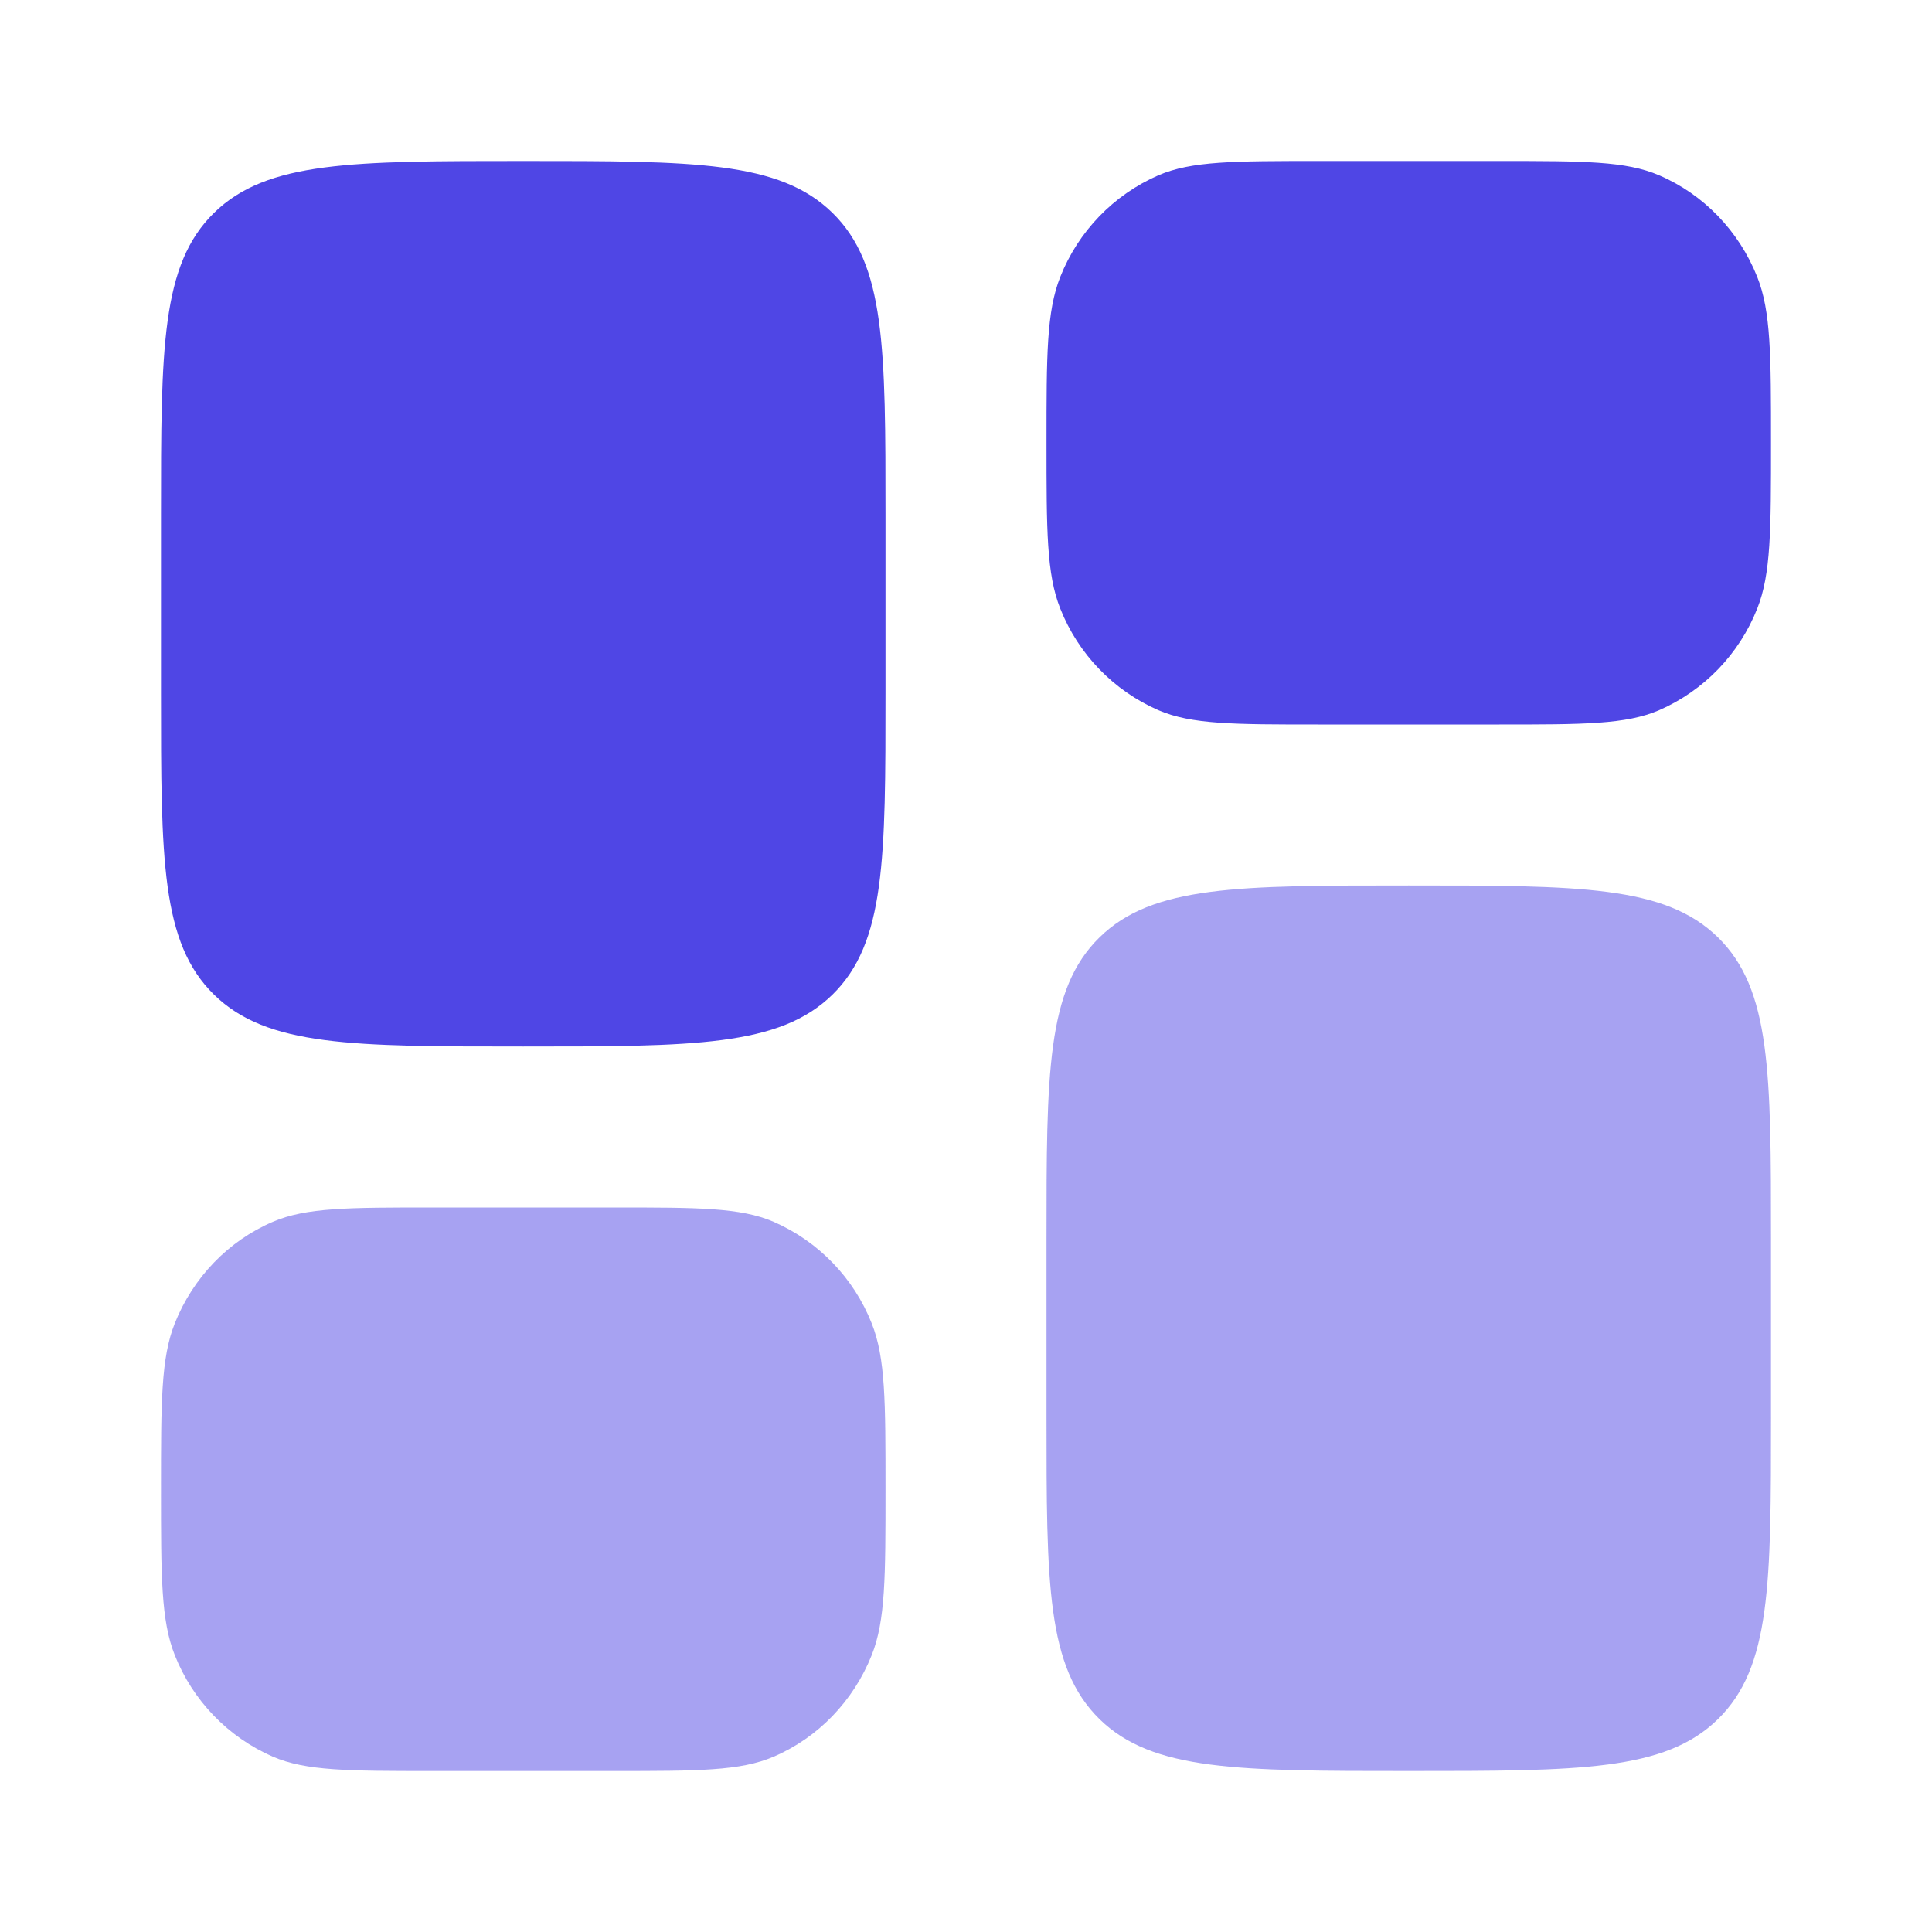
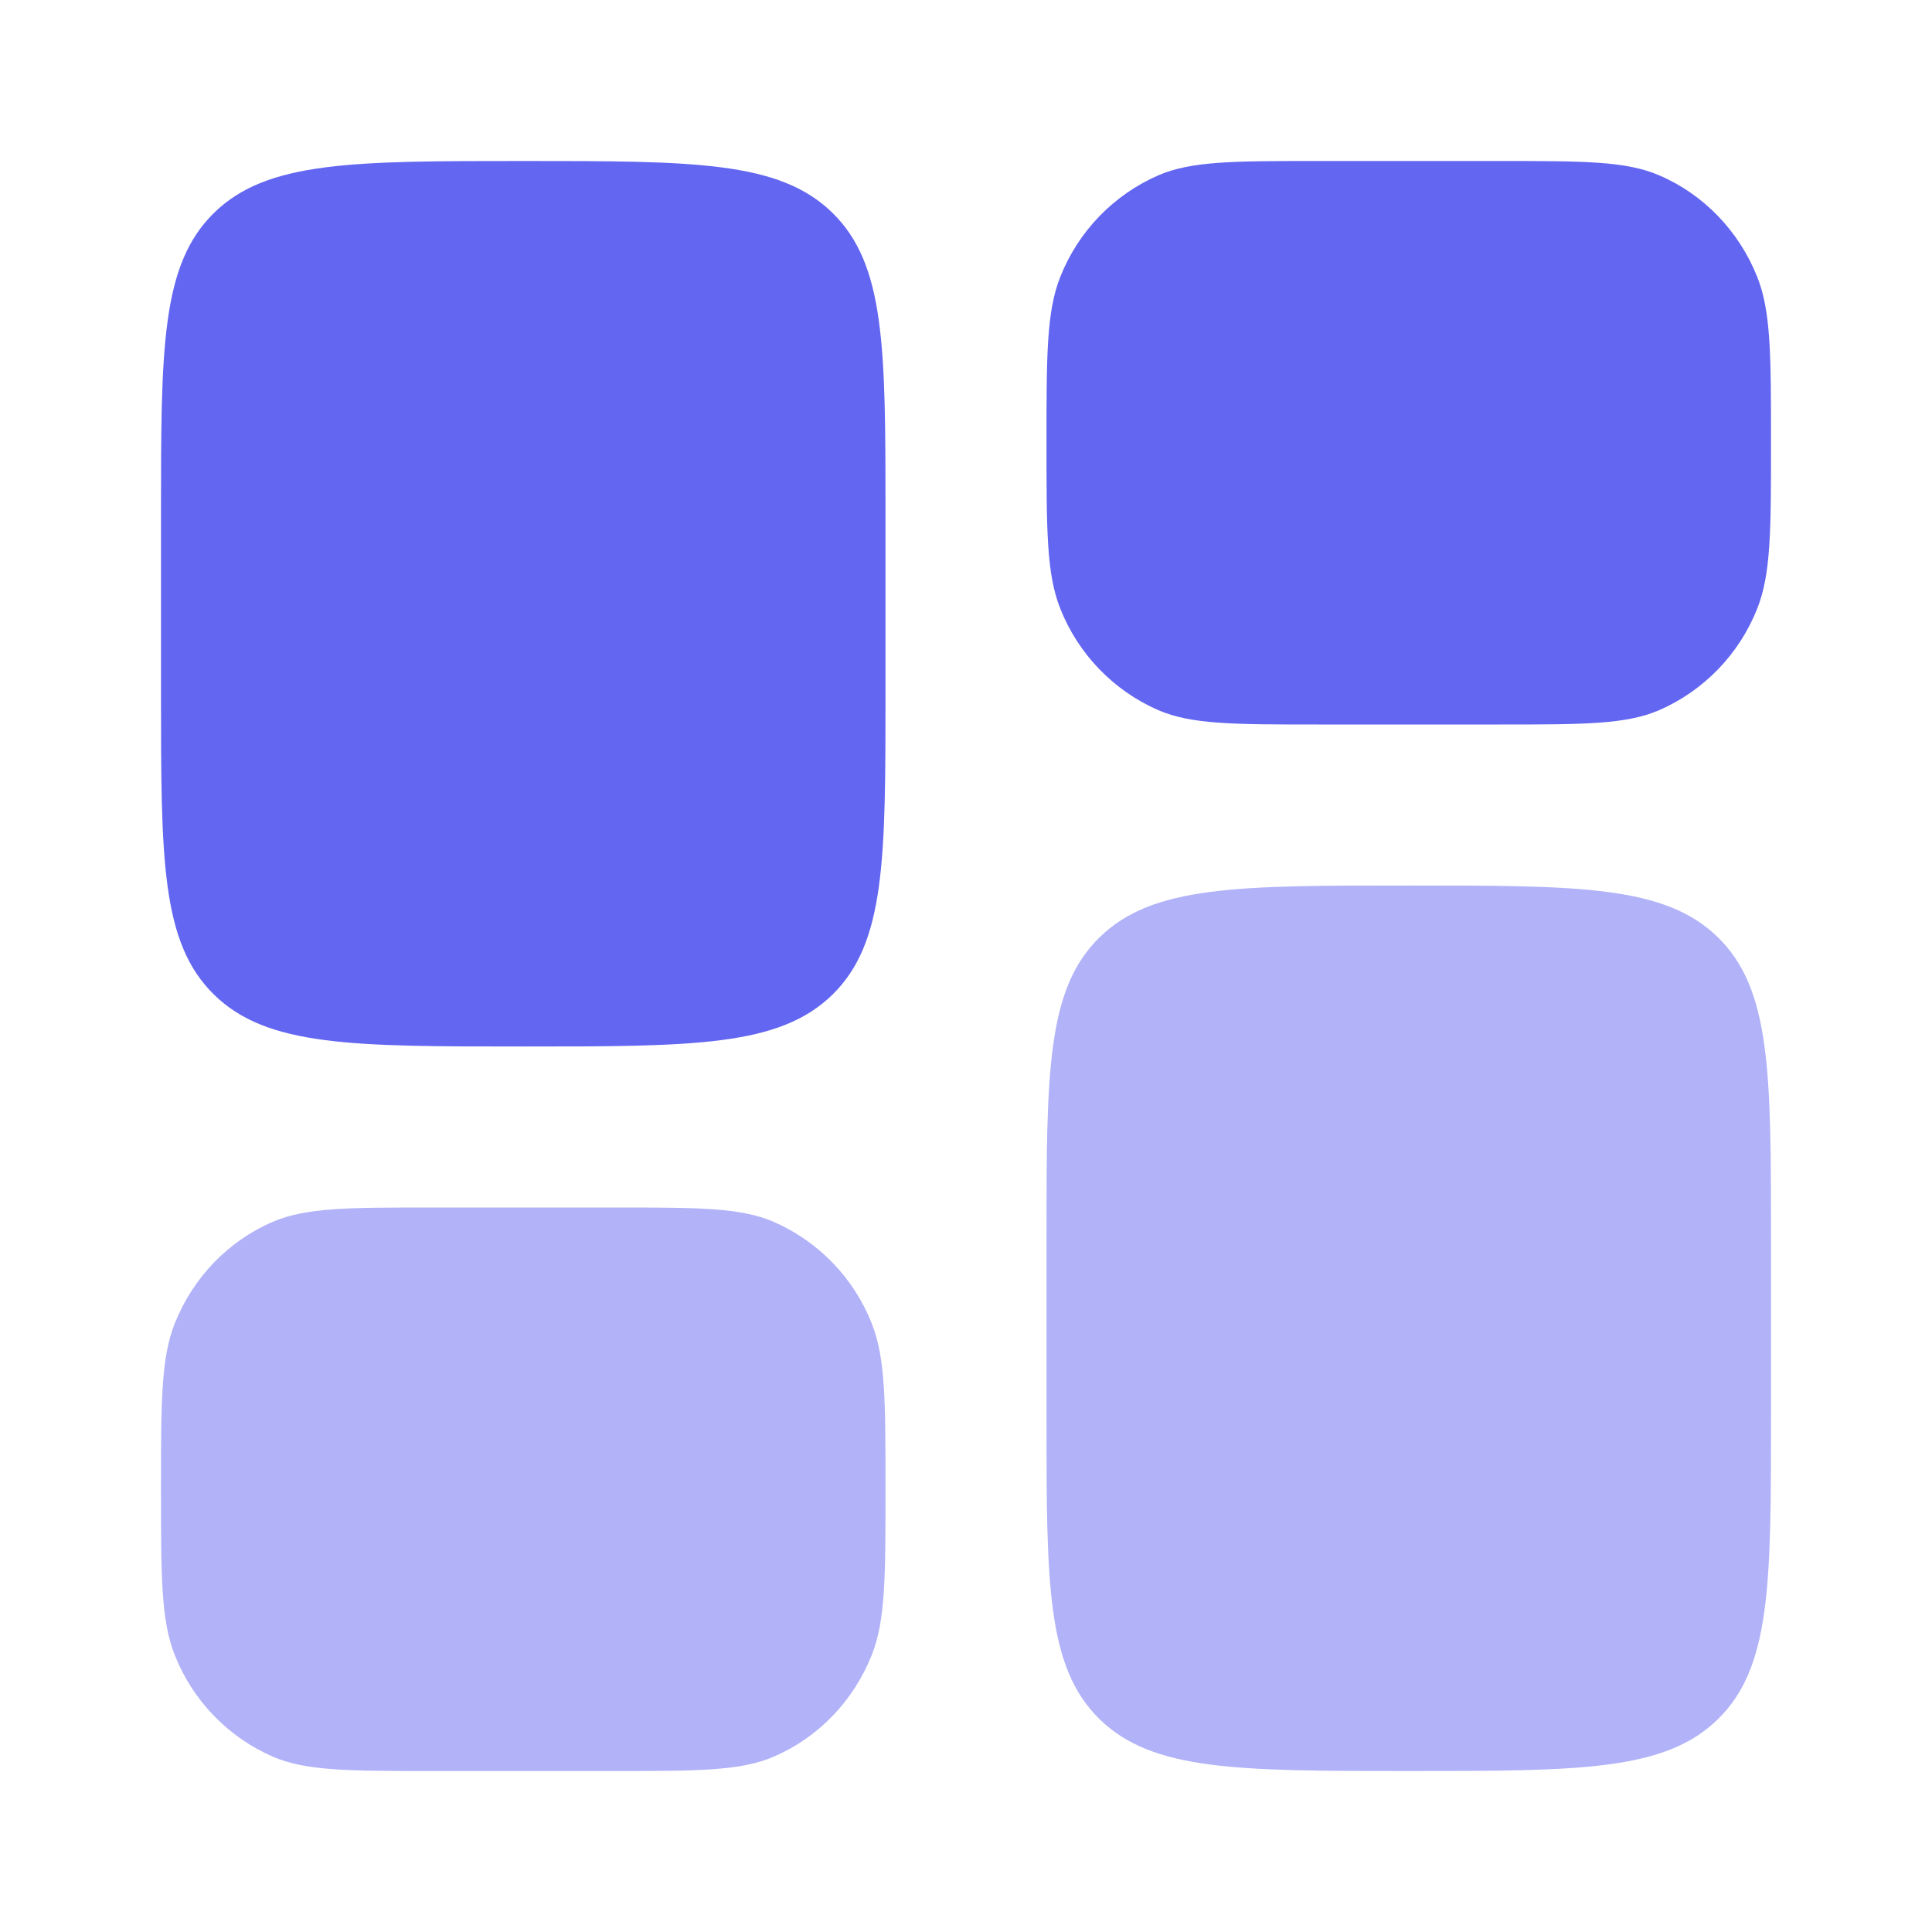
<svg xmlns="http://www.w3.org/2000/svg" width="1em" height="1em" viewBox="0 0 24 24">
-   <path fill="#4f46e5" d="M13 15.4c0-2.074 0-3.111.659-3.756S15.379 11 17.5 11s3.182 0 3.841.644C22 12.29 22 13.326 22 15.4v2.2c0 2.074 0 3.111-.659 3.756S19.621 22 17.5 22s-3.182 0-3.841-.644C13 20.71 13 19.674 13 17.6z" opacity=".5" />
-   <path fill="#4f46e5" d="M2 8.6c0 2.074 0 3.111.659 3.756S4.379 13 6.5 13s3.182 0 3.841-.644C11 11.71 11 10.674 11 8.6V6.4c0-2.074 0-3.111-.659-3.756S8.621 2 6.5 2s-3.182 0-3.841.644C2 3.29 2 4.326 2 6.4zm11-3.1c0-1.087 0-1.63.171-2.06a2.3 2.3 0 0 1 1.218-1.262C14.802 2 15.327 2 16.375 2h2.25c1.048 0 1.573 0 1.986.178c.551.236.99.69 1.218 1.262c.171.43.171.973.171 2.06s0 1.63-.171 2.06a2.3 2.3 0 0 1-1.218 1.262C20.198 9 19.673 9 18.625 9h-2.25c-1.048 0-1.573 0-1.986-.178a2.3 2.3 0 0 1-1.218-1.262C13 7.13 13 6.587 13 5.5" />
-   <path fill="#4f46e5" d="M2 18.5c0 1.087 0 1.63.171 2.06a2.3 2.3 0 0 0 1.218 1.262c.413.178.938.178 1.986.178h2.25c1.048 0 1.573 0 1.986-.178c.551-.236.99-.69 1.218-1.262c.171-.43.171-.973.171-2.06s0-1.63-.171-2.06a2.3 2.3 0 0 0-1.218-1.262C9.198 15 8.673 15 7.625 15h-2.25c-1.048 0-1.573 0-1.986.178c-.551.236-.99.69-1.218 1.262C2 16.87 2 17.413 2 18.5" opacity=".5" />
+   <path fill="#6366f1" d="M13 15.4c0-2.074 0-3.111.659-3.756S15.379 11 17.5 11s3.182 0 3.841.644C22 12.29 22 13.326 22 15.4v2.2c0 2.074 0 3.111-.659 3.756S19.621 22 17.5 22s-3.182 0-3.841-.644C13 20.71 13 19.674 13 17.6z" opacity=".5" />
+   <path fill="#6366f1" d="M2 8.6c0 2.074 0 3.111.659 3.756S4.379 13 6.5 13s3.182 0 3.841-.644C11 11.71 11 10.674 11 8.6V6.4c0-2.074 0-3.111-.659-3.756S8.621 2 6.5 2s-3.182 0-3.841.644C2 3.29 2 4.326 2 6.4zm11-3.1c0-1.087 0-1.63.171-2.06a2.3 2.3 0 0 1 1.218-1.262C14.802 2 15.327 2 16.375 2h2.25c1.048 0 1.573 0 1.986.178c.551.236.99.69 1.218 1.262c.171.43.171.973.171 2.06s0 1.63-.171 2.06a2.3 2.3 0 0 1-1.218 1.262C20.198 9 19.673 9 18.625 9h-2.25c-1.048 0-1.573 0-1.986-.178a2.3 2.3 0 0 1-1.218-1.262C13 7.13 13 6.587 13 5.5" />
+   <path fill="#6366f1" d="M2 18.5c0 1.087 0 1.63.171 2.06a2.3 2.3 0 0 0 1.218 1.262c.413.178.938.178 1.986.178h2.25c1.048 0 1.573 0 1.986-.178c.551-.236.99-.69 1.218-1.262c.171-.43.171-.973.171-2.06s0-1.63-.171-2.06a2.3 2.3 0 0 0-1.218-1.262C9.198 15 8.673 15 7.625 15h-2.25c-1.048 0-1.573 0-1.986.178c-.551.236-.99.69-1.218 1.262C2 16.87 2 17.413 2 18.5" opacity=".5" />
</svg>
